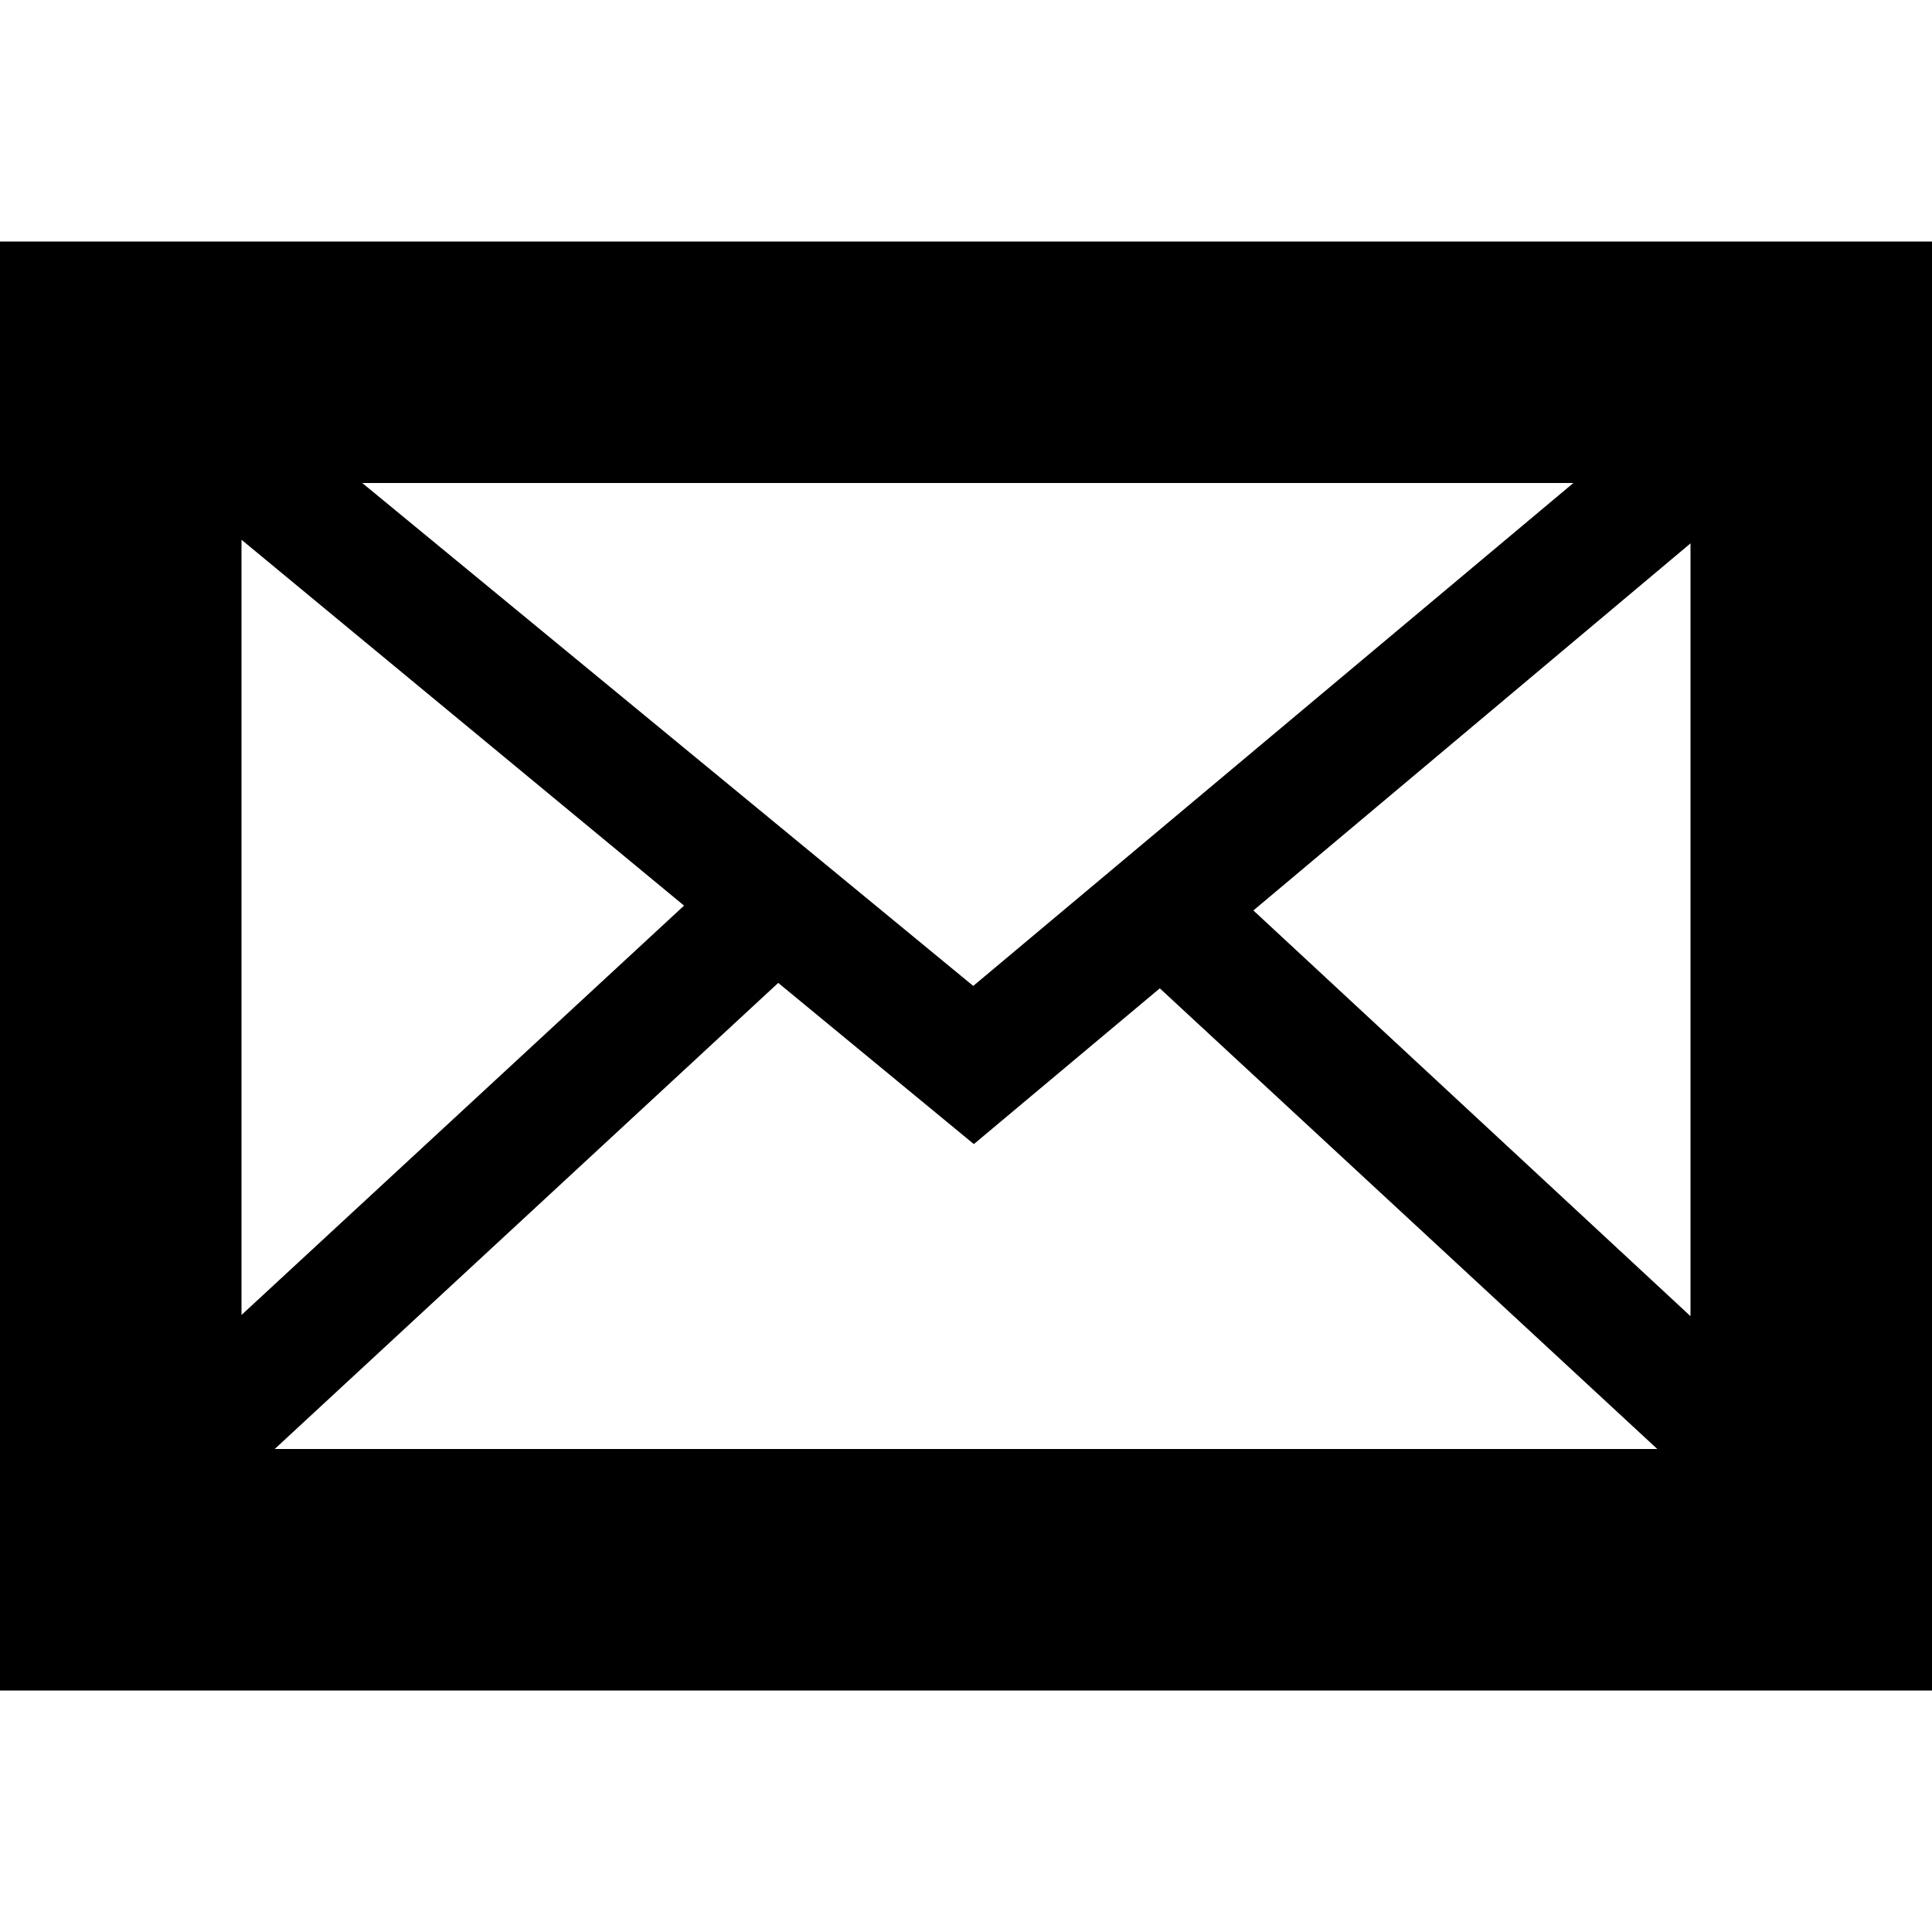
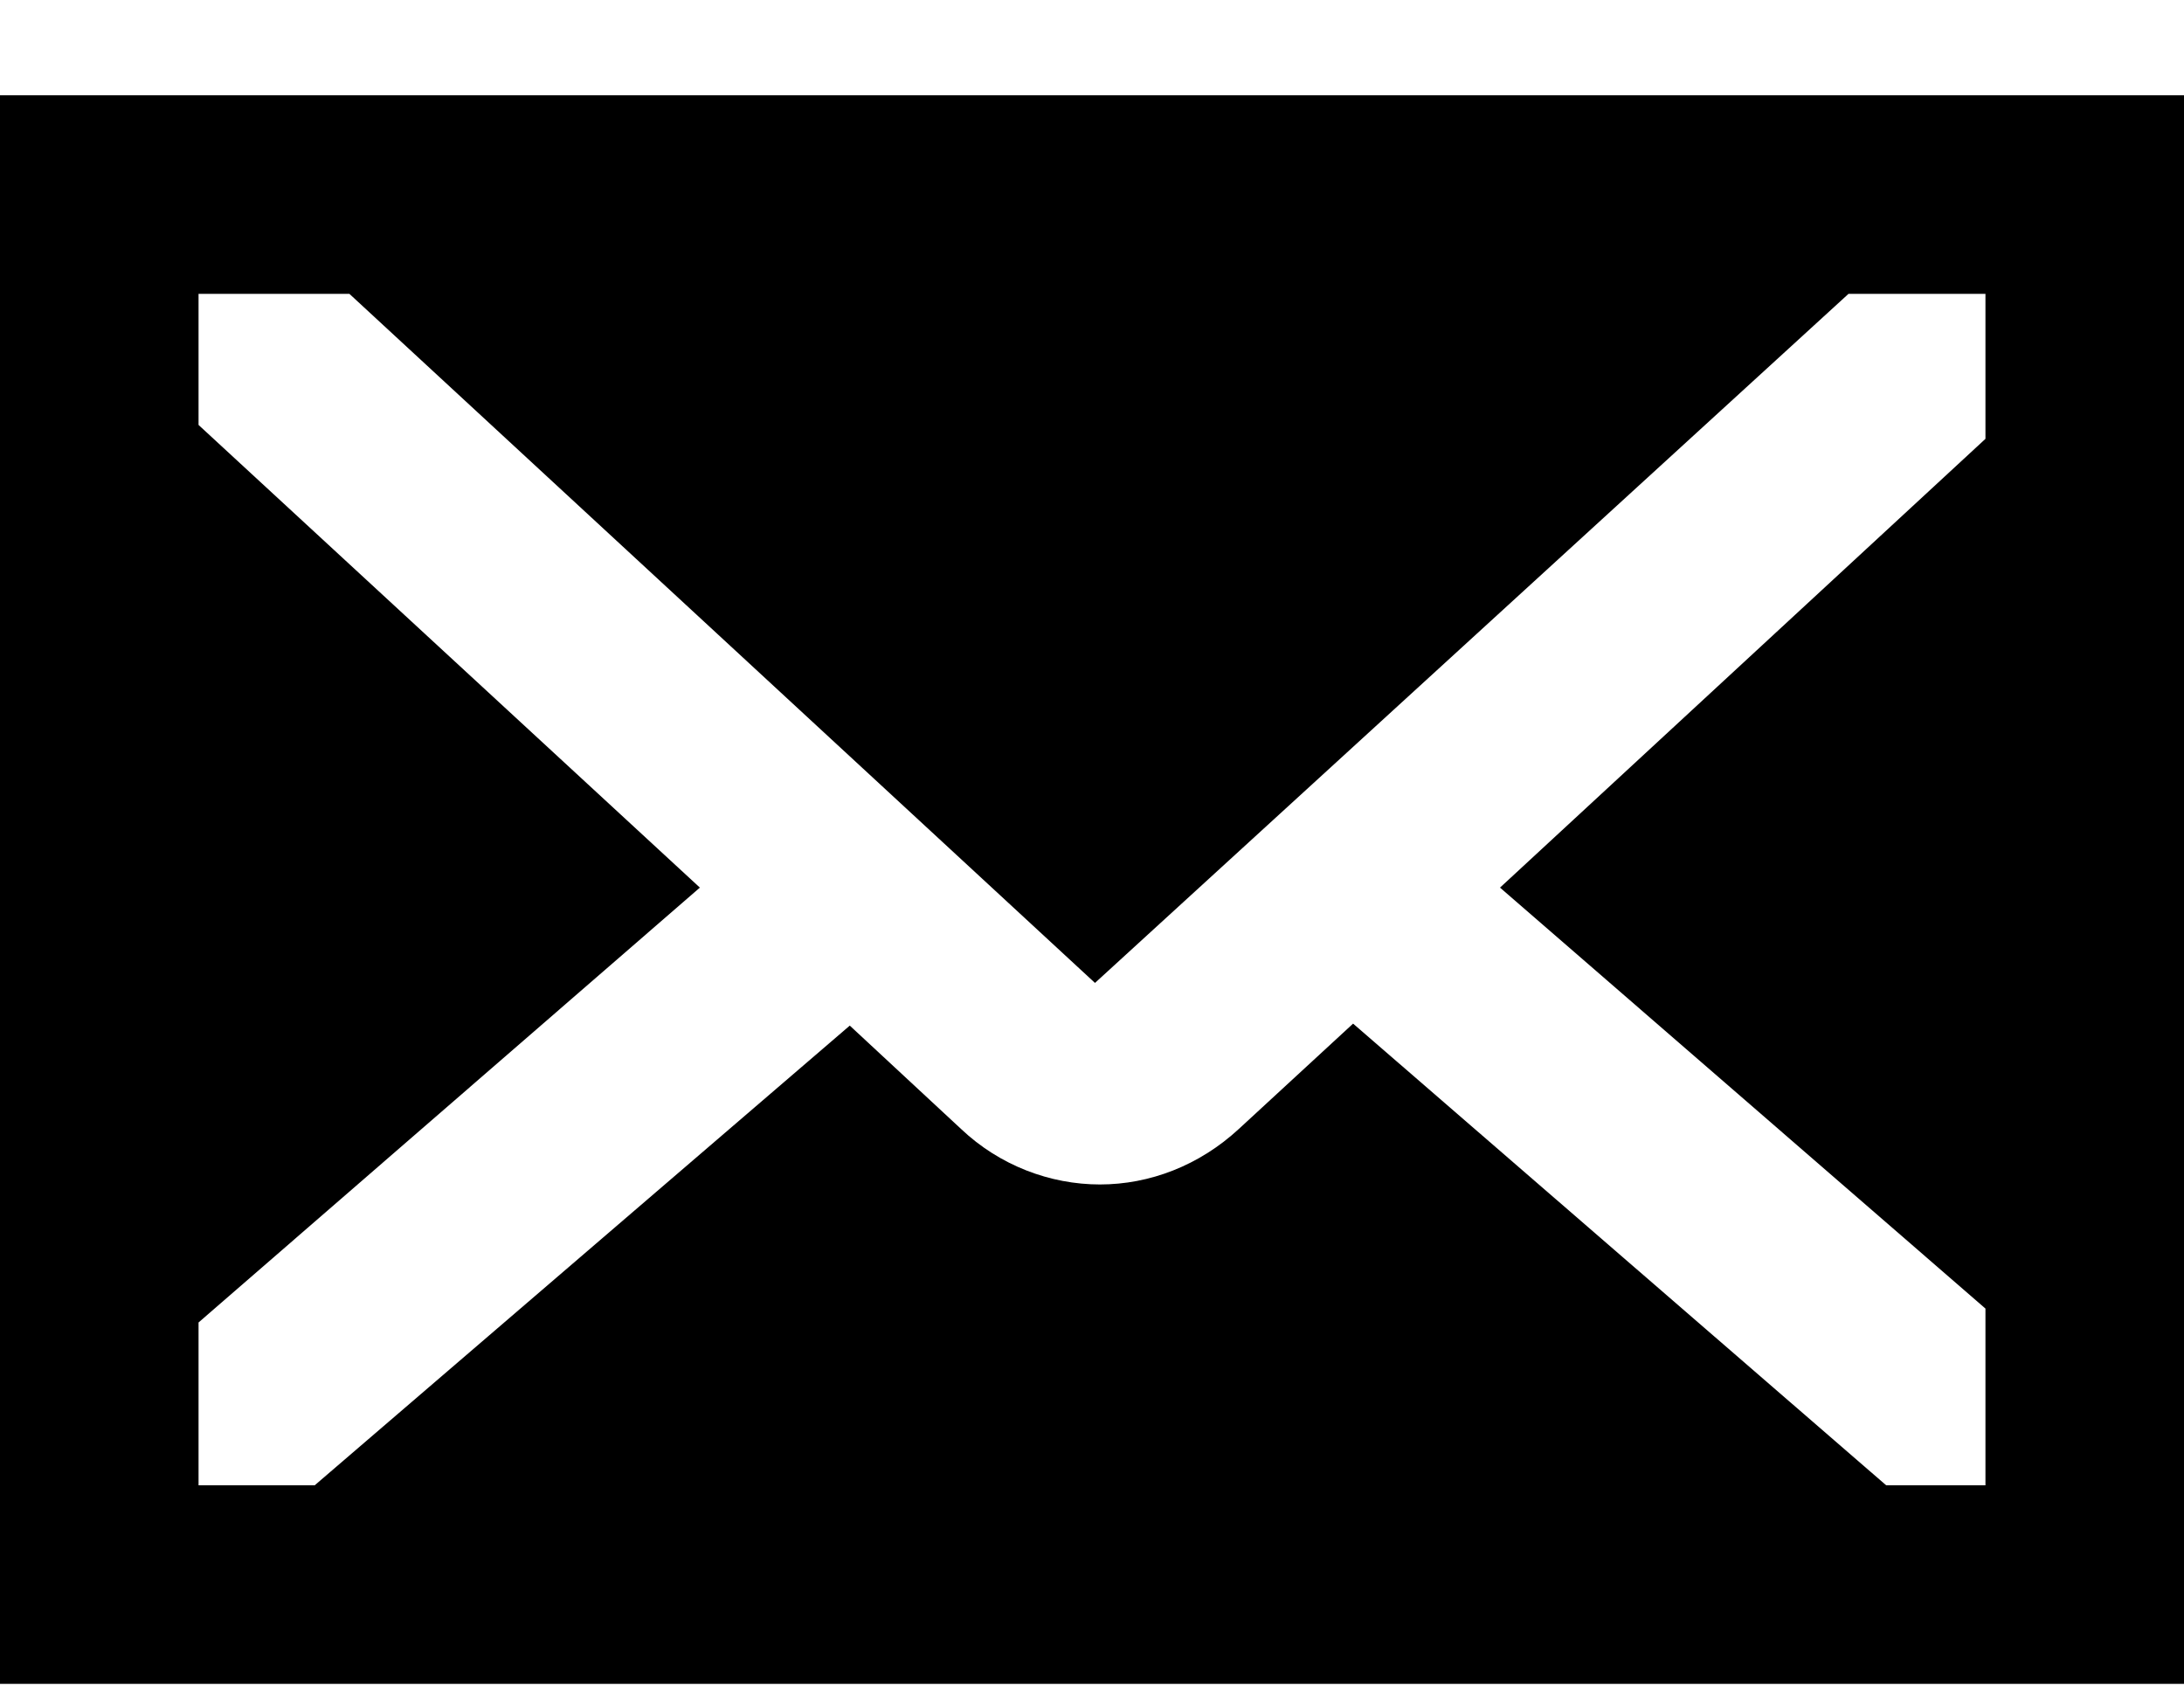
- <svg xmlns="http://www.w3.org/2000/svg" viewBox="0 0 32 32">
-   <path d="M0 4v24h32V4H0zm16.12 12.33L6 8h20.06l-9.94 8.33zM11.33 15 4 21.78V8.94L11.33 15zm1.56 1.28 3.24 2.67 3.08-2.58L27.45 24H4.55l8.34-7.72zm7.87-1.2L28 9v12.8l-7.24-6.72z" />
+ <svg xmlns="http://www.w3.org/2000/svg" width="22" height="17" viewBox="0 0 22 17" fill="none">
+   <path d="M0 0.96V16.96H22V0.96H0ZM20 4.42L15.11 8.94L20 13.18V14.96H19L13.63 10.31L12.48 11.37C12.08 11.74 11.58 11.93 11.08 11.93C10.58 11.93 10.07 11.74 9.68 11.37L8.56 10.33L3.17 14.96H2V13.32L7.05 8.94L2 4.28V2.96H3.52L11.03 9.9L18.62 2.96H20V4.42Z" fill="black" />
</svg>
